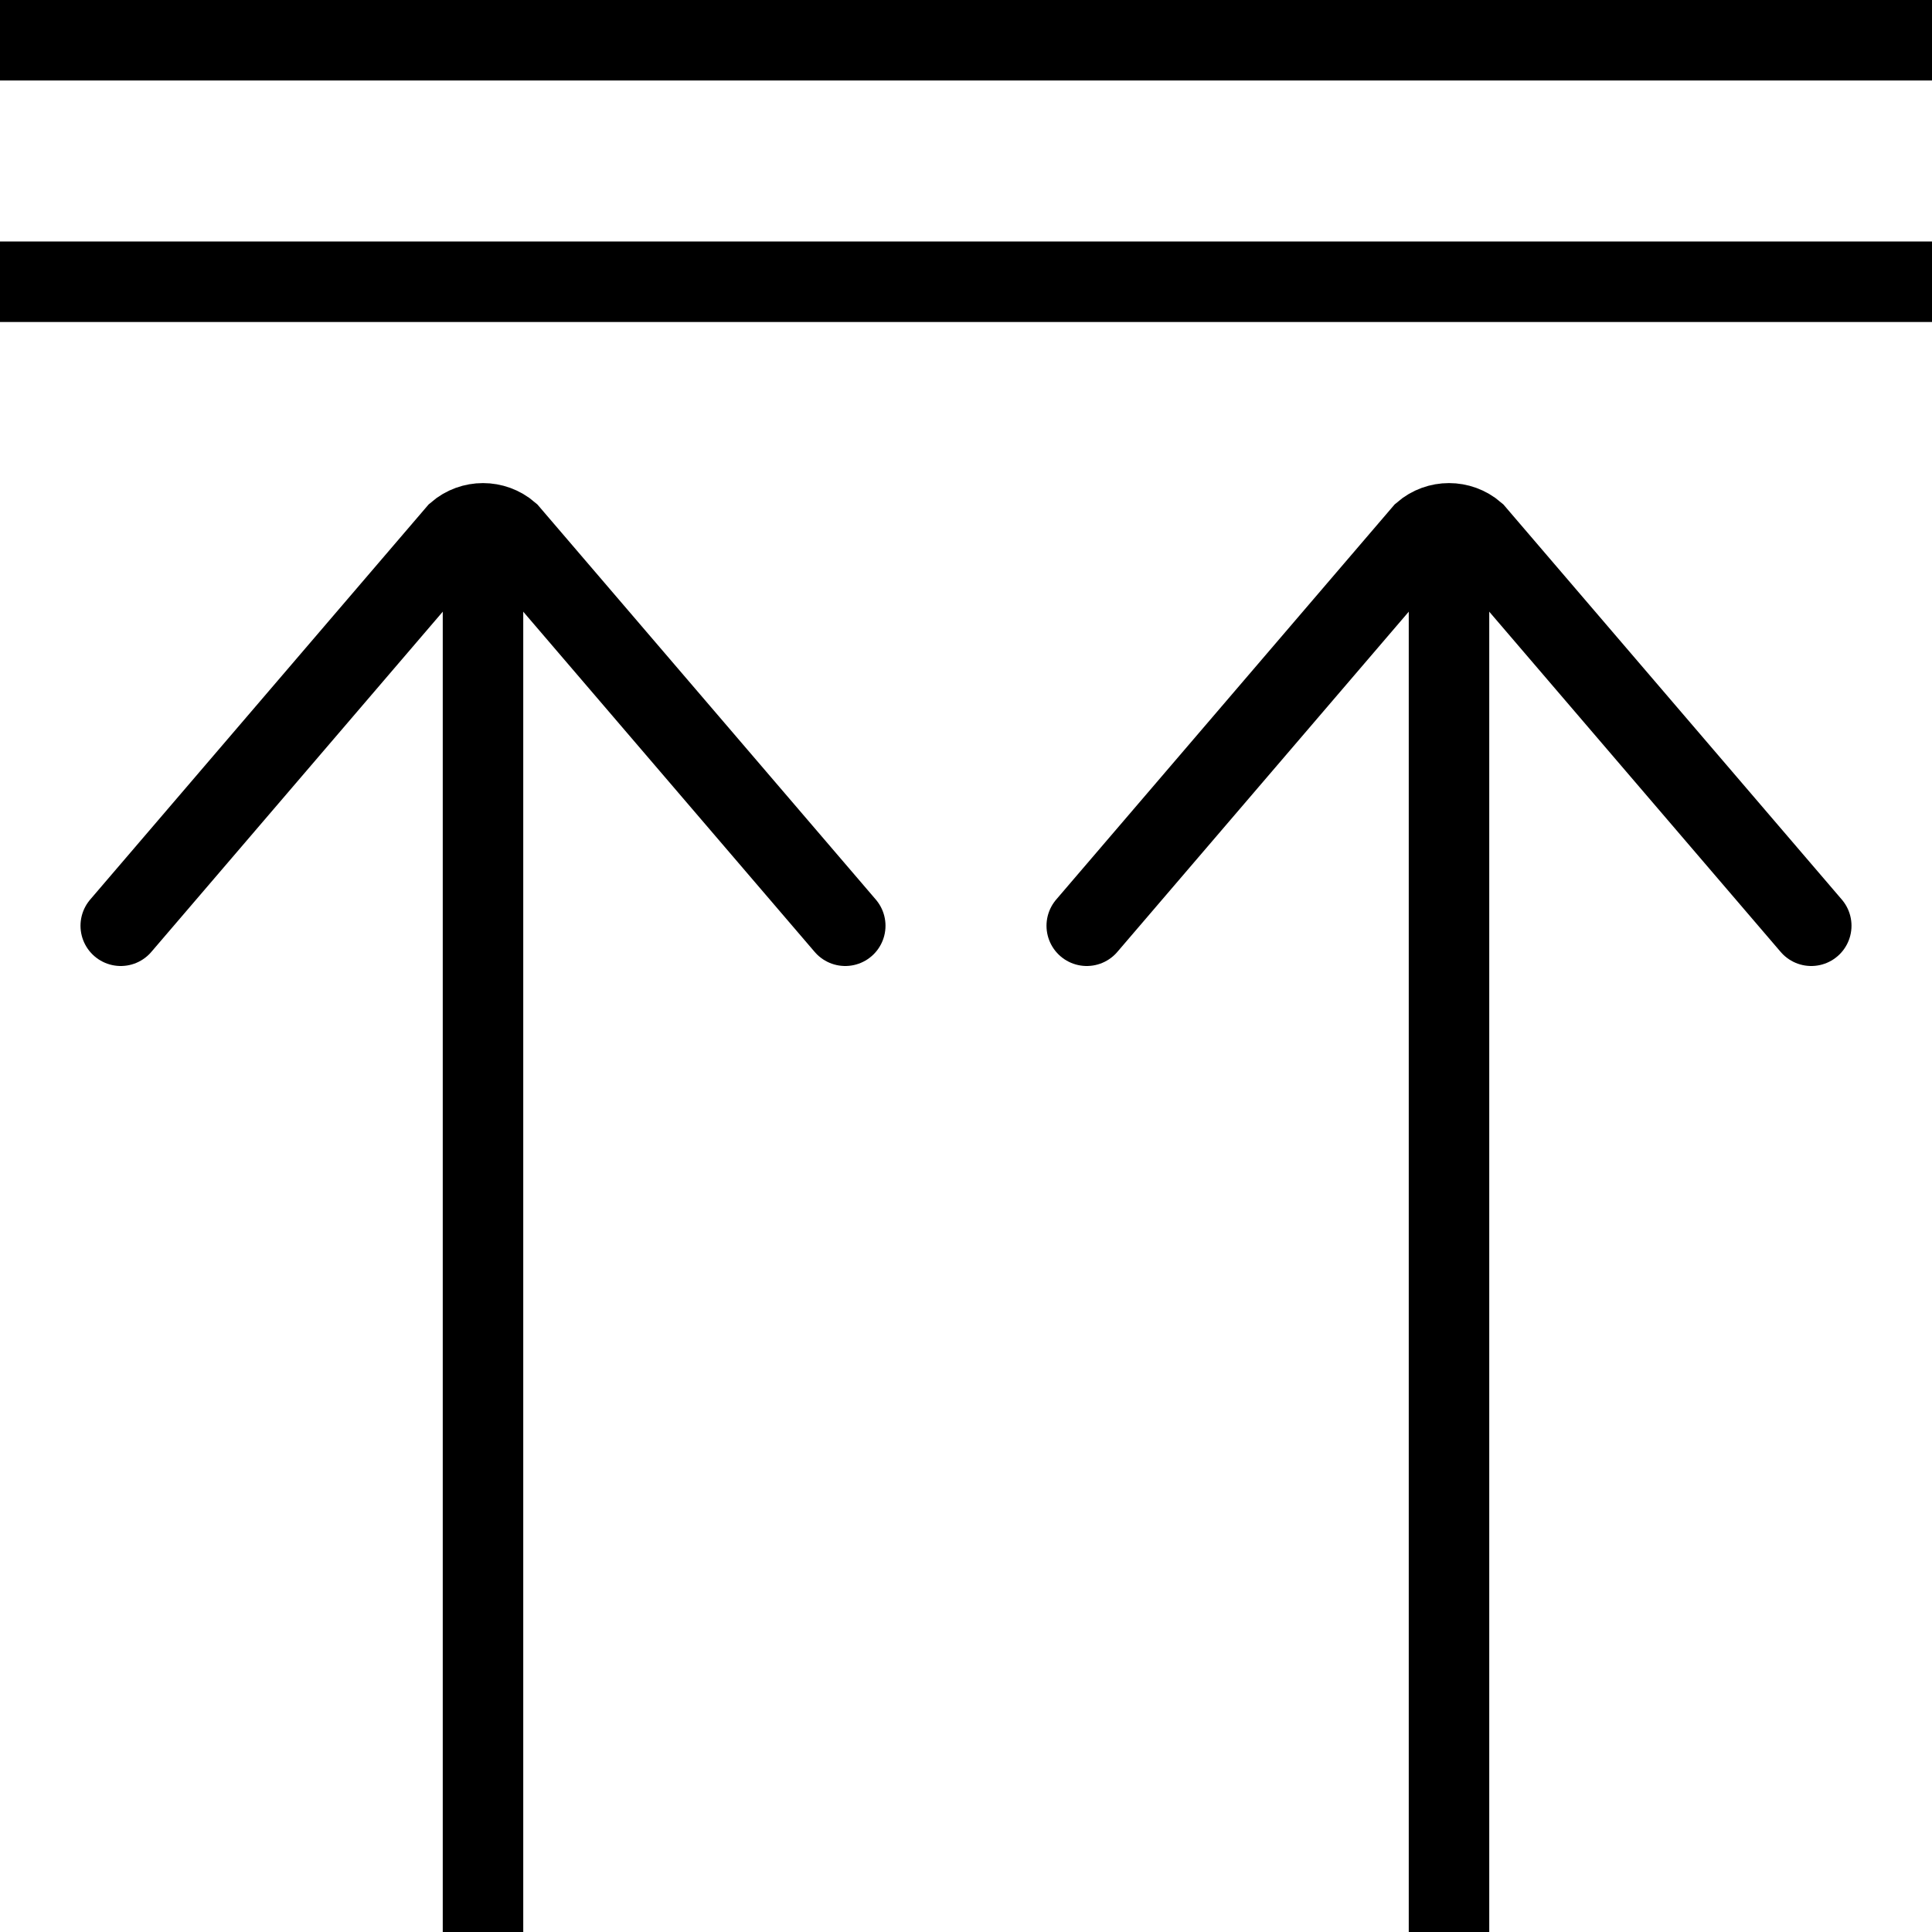
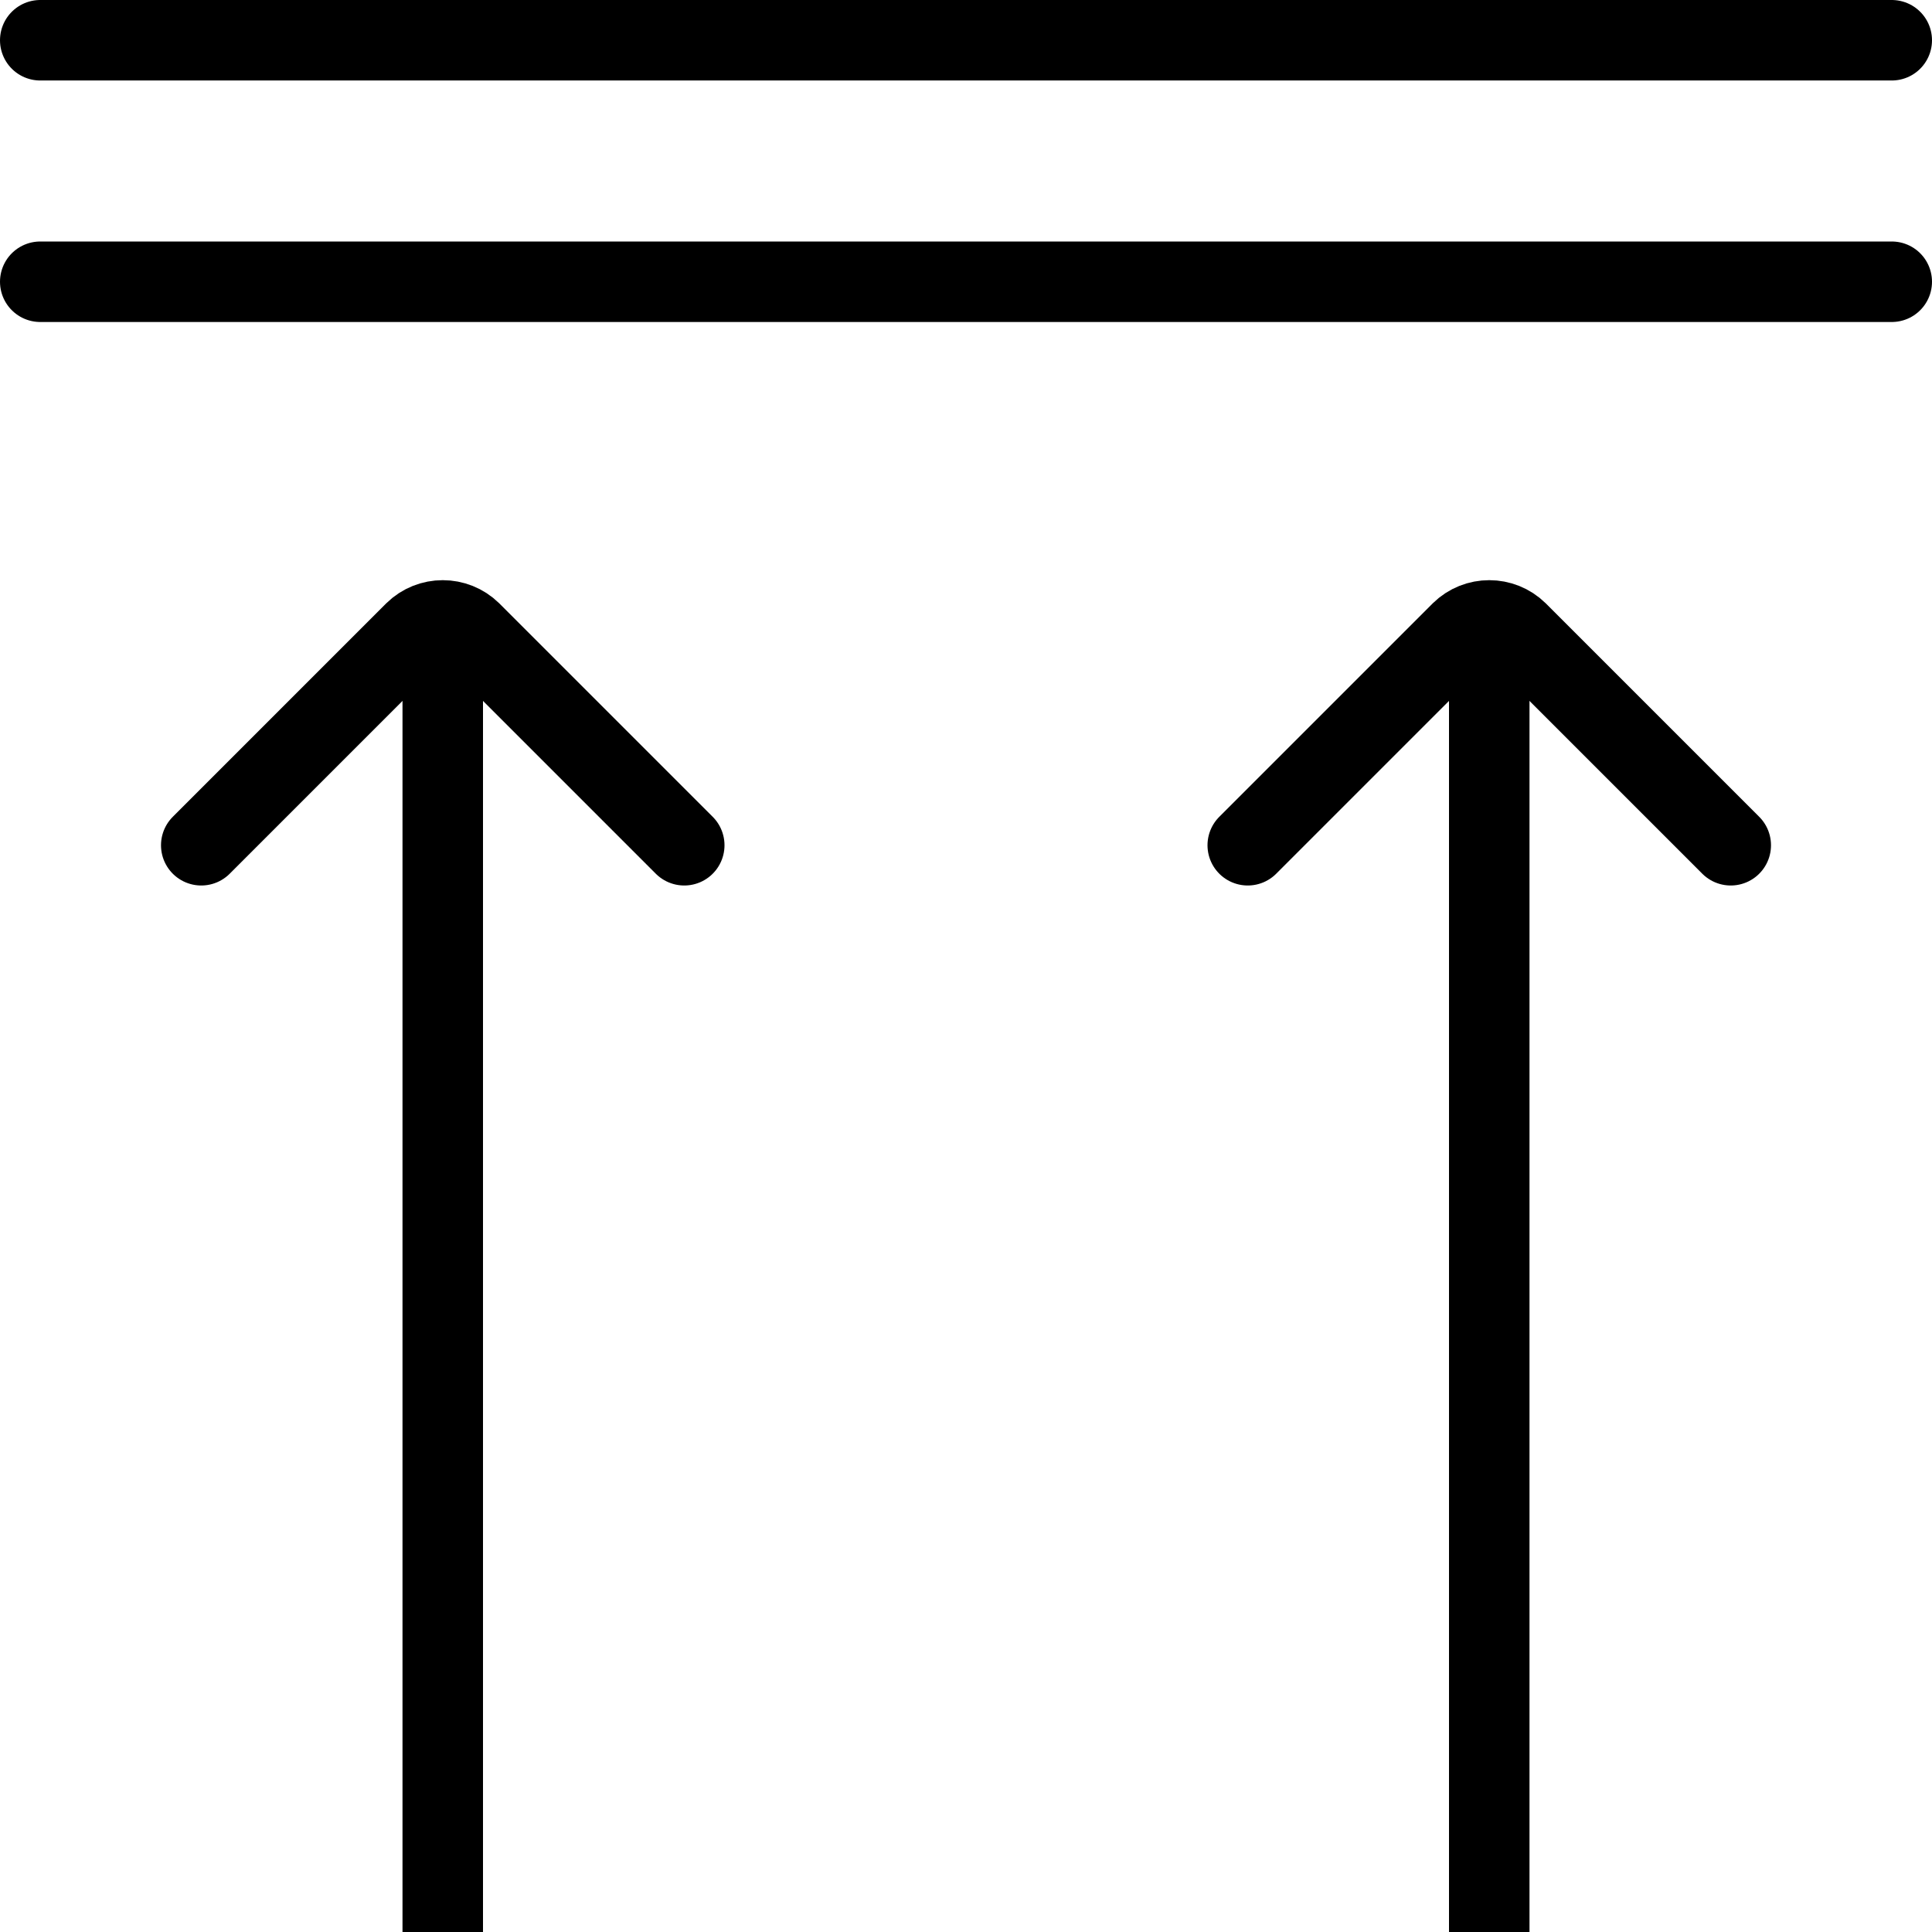
- <svg xmlns="http://www.w3.org/2000/svg" id="f01caf33-c0d7-4e17-9bfa-f503a0832729" data-name="Layer 1" viewBox="0 0 24 24">
-   <line x1="6" y1="24" x2="6" y2="7" fill="none" stroke="#000" stroke-miterlimit="10" />
-   <path d="M1.5,11.5,5.68,6.62a.49.49,0,0,1,.64,0L10.5,11.5" fill="none" stroke="#000" stroke-linecap="round" stroke-miterlimit="10" />
-   <line x1="18" y1="24" x2="18" y2="7" fill="none" stroke="#000" stroke-miterlimit="10" />
-   <path d="M13.5,11.5l4.18-4.88a.49.49,0,0,1,.64,0L22.5,11.5" fill="none" stroke="#000" stroke-linecap="round" stroke-miterlimit="10" />
-   <line y1="0.5" x2="24" y2="0.5" fill="none" stroke="#000" stroke-miterlimit="10" />
-   <line y1="3.5" x2="24" y2="3.5" fill="none" stroke="#000" stroke-miterlimit="10" />
+ <svg xmlns="http://www.w3.org/2000/svg" viewBox="0 0 24 24">
+   <line x1="5.5" y1="24" x2="5.5" y2="8" fill="none" stroke="#000" stroke-miterlimit="10" />
+   <line x1="18.5" y1="24" x2="18.5" y2="8" fill="none" stroke="#000" stroke-miterlimit="10" />
+   <line x1="0.5" y1="0.5" x2="23.5" y2="0.5" fill="none" stroke="#000" stroke-linecap="round" stroke-miterlimit="10" />
+   <line x1="0.5" y1="3.5" x2="23.5" y2="3.5" fill="none" stroke="#000" stroke-linecap="round" stroke-miterlimit="10" />
+   <path d="M2.5,10.5,5.15,7.85a.5.5,0,0,1,.7,0L8.5,10.5" fill="none" stroke="#000" stroke-linecap="round" stroke-miterlimit="10" />
+   <path d="M15.5,10.5l2.65-2.65a.5.5,0,0,1,.7,0L21.5,10.5" fill="none" stroke="#000" stroke-linecap="round" stroke-miterlimit="10" />
</svg>
